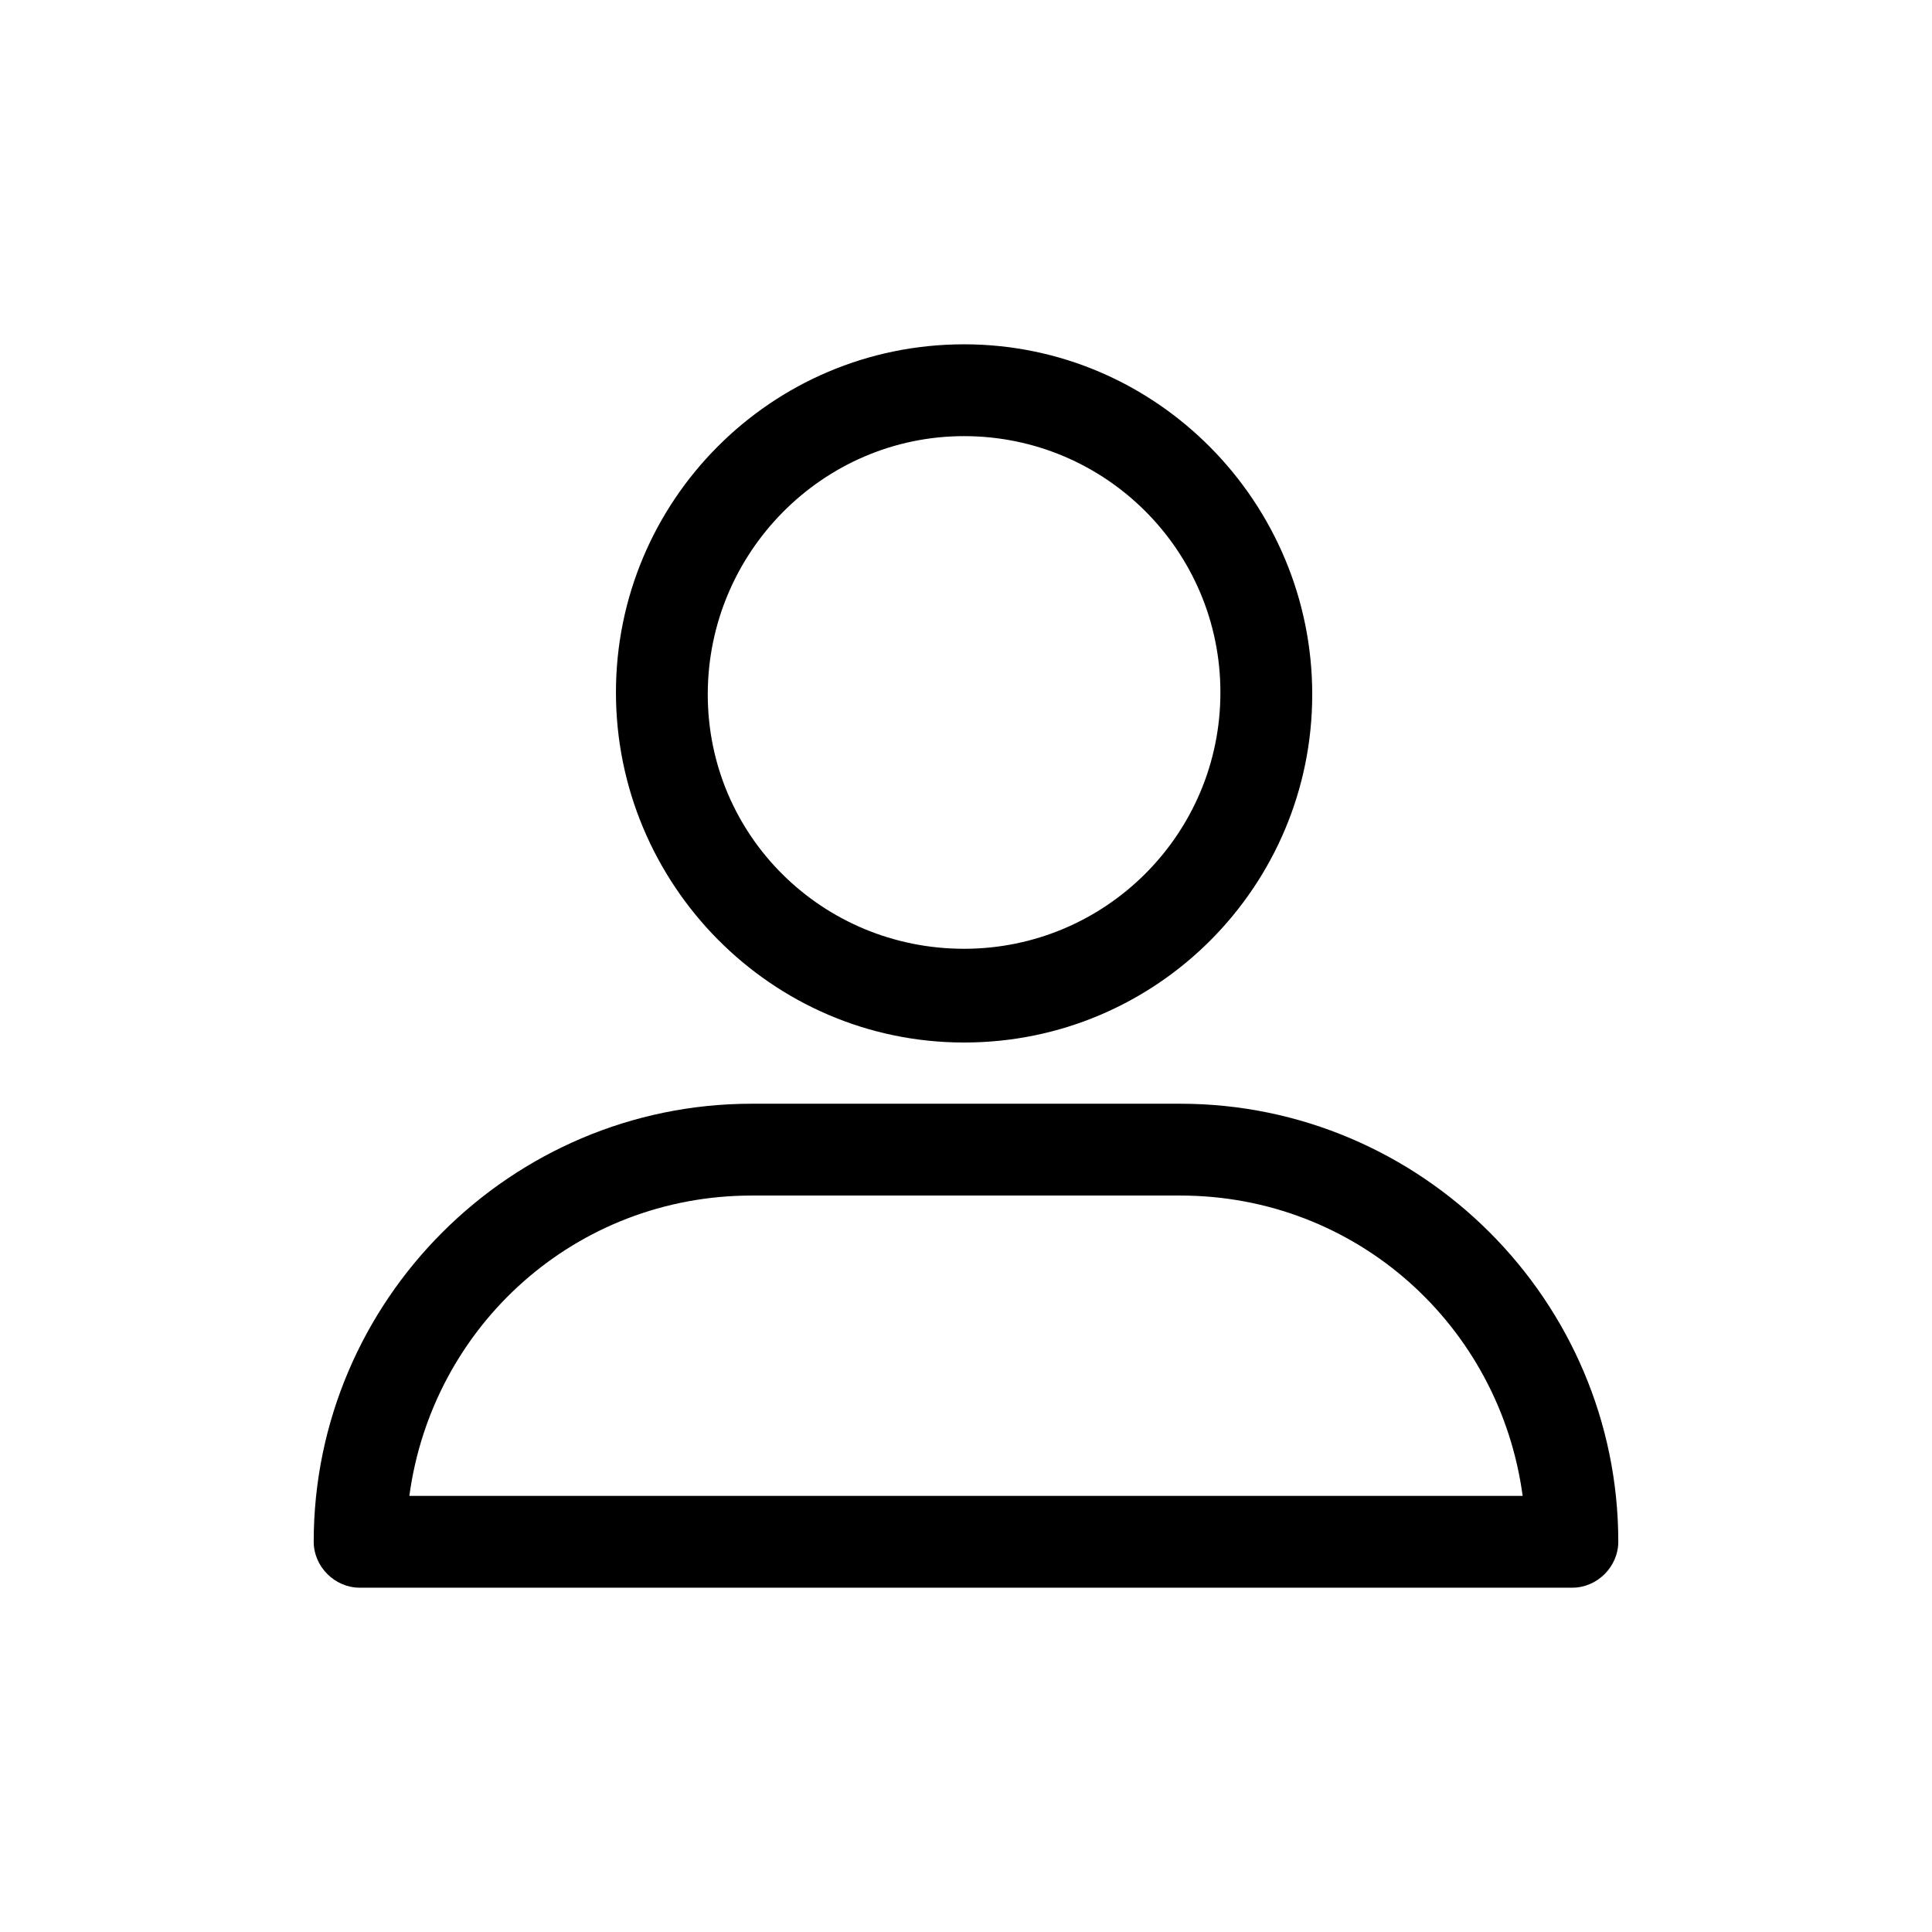
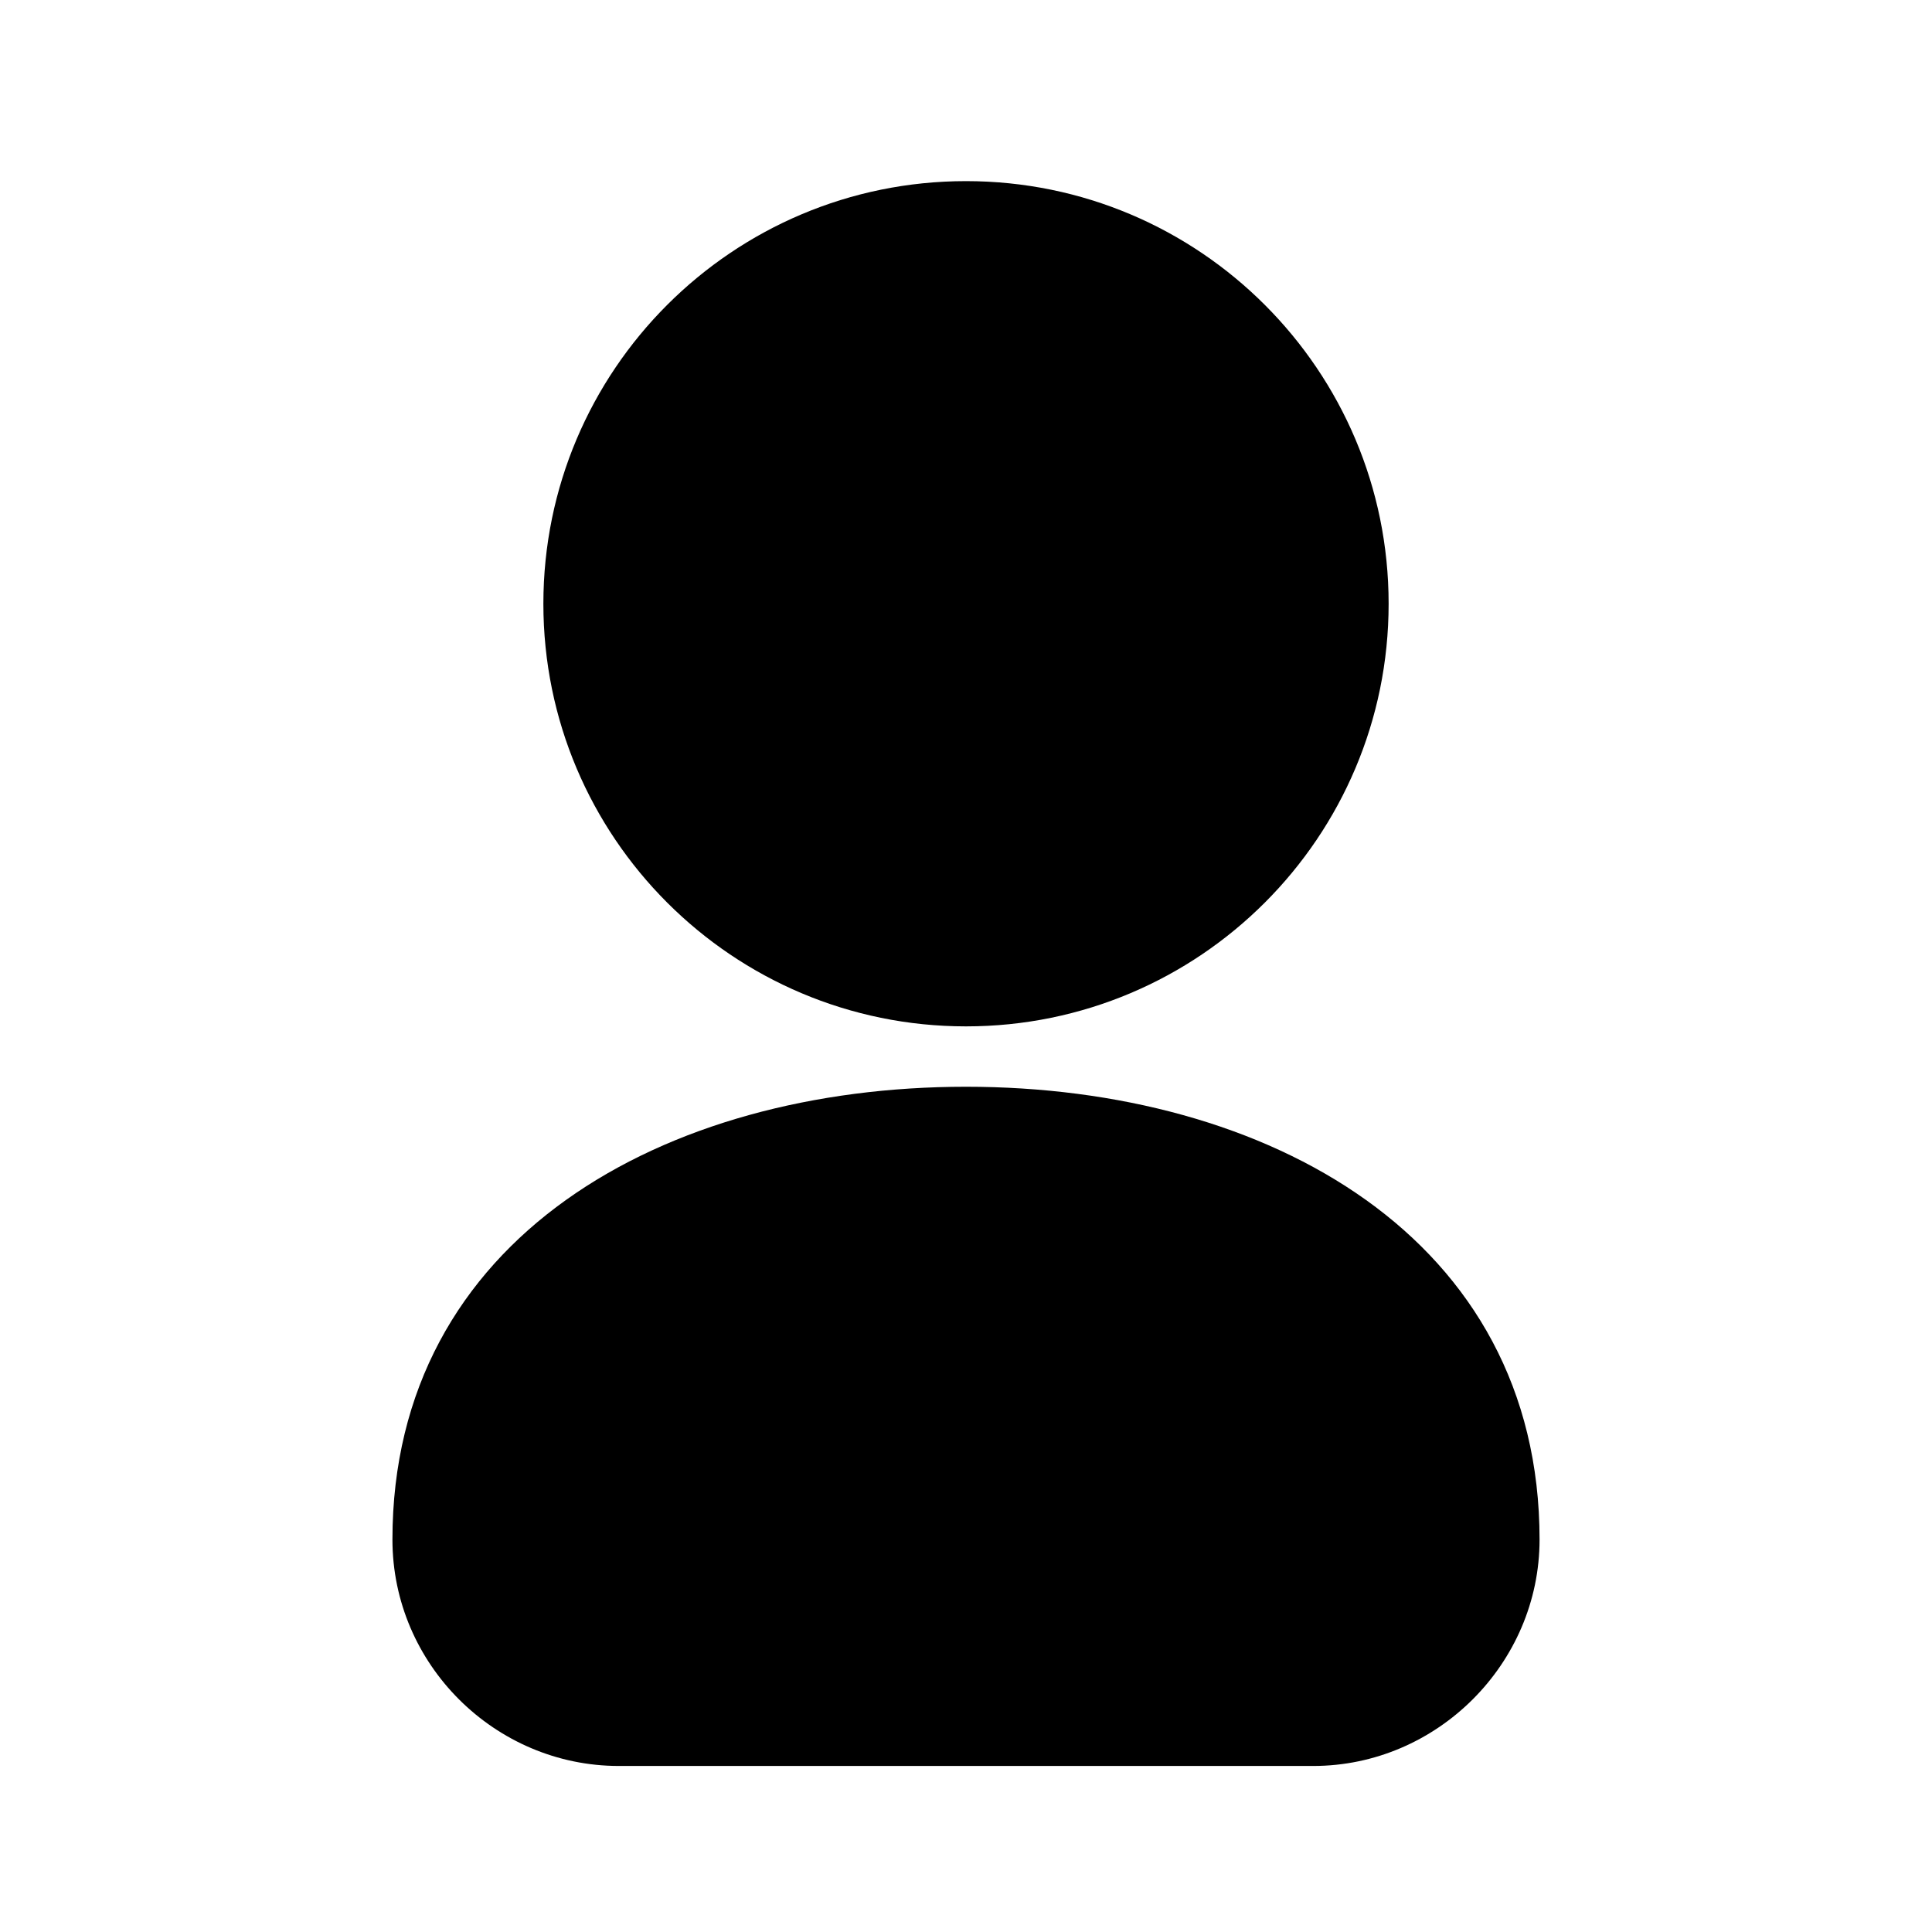
- <svg xmlns="http://www.w3.org/2000/svg" xml:space="preserve" viewBox="0 0 101 101" id="user">
-   <path d="M50.4 54.5c10.1 0 18.2-8.2 18.2-18.2S60.5 18 50.4 18s-18.2 8.2-18.2 18.2 8.1 18.3 18.2 18.3zm0-31.7c7.4 0 13.4 6 13.4 13.4s-6 13.4-13.4 13.4S37 43.7 37 36.3s6-13.5 13.4-13.5zM18.8 83h63.4c1.3 0 2.4-1.1 2.4-2.4 0-12.6-10.3-22.9-22.9-22.9H39.3c-12.6 0-22.9 10.3-22.9 22.9 0 1.3 1.1 2.4 2.4 2.4zm20.5-20.5h22.4c9.2 0 16.7 6.8 17.9 15.7H21.4c1.2-8.9 8.7-15.7 17.9-15.7z" />
+ <svg xmlns="http://www.w3.org/2000/svg" viewBox="0 0 512 512">
+   <circle cx="256" cy="160" r="112" />
+   <path d="M256 288c-80 0-152 40-152 120 0 33.1 27.2 60 60 60h184c32.8 0 60-27.1 60-60 0-80-72-120-152-120z" />
</svg>
